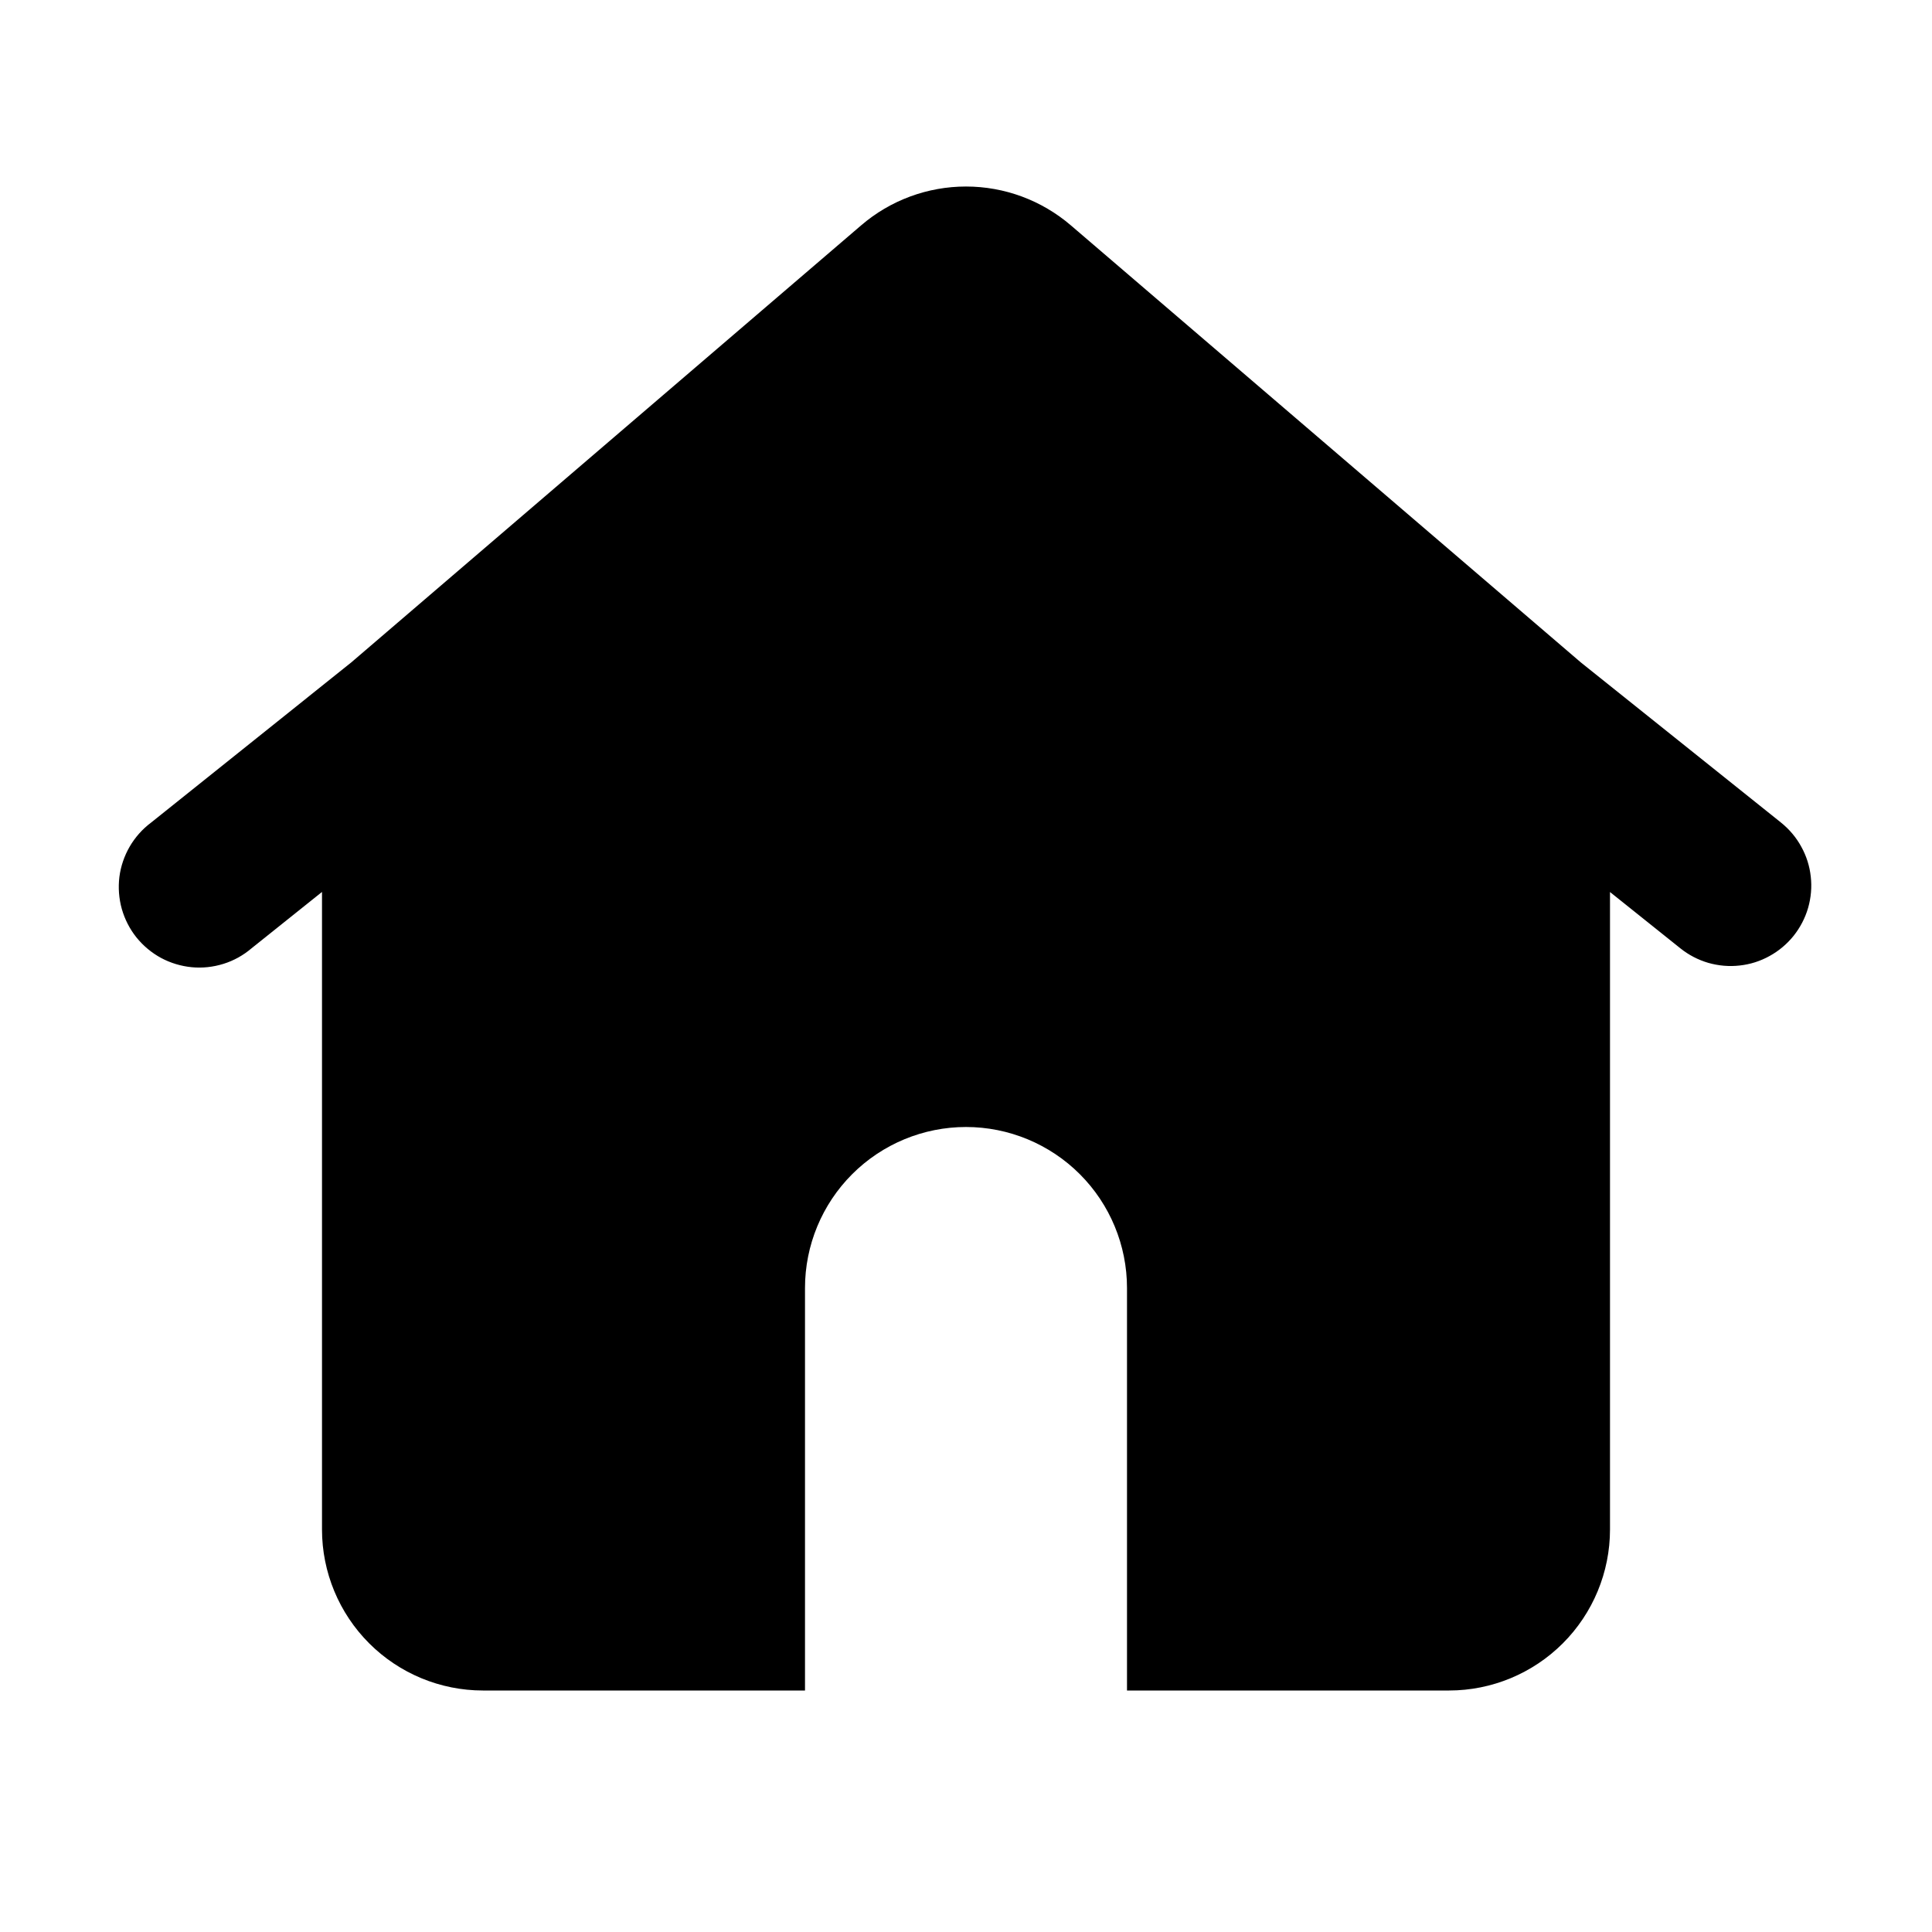
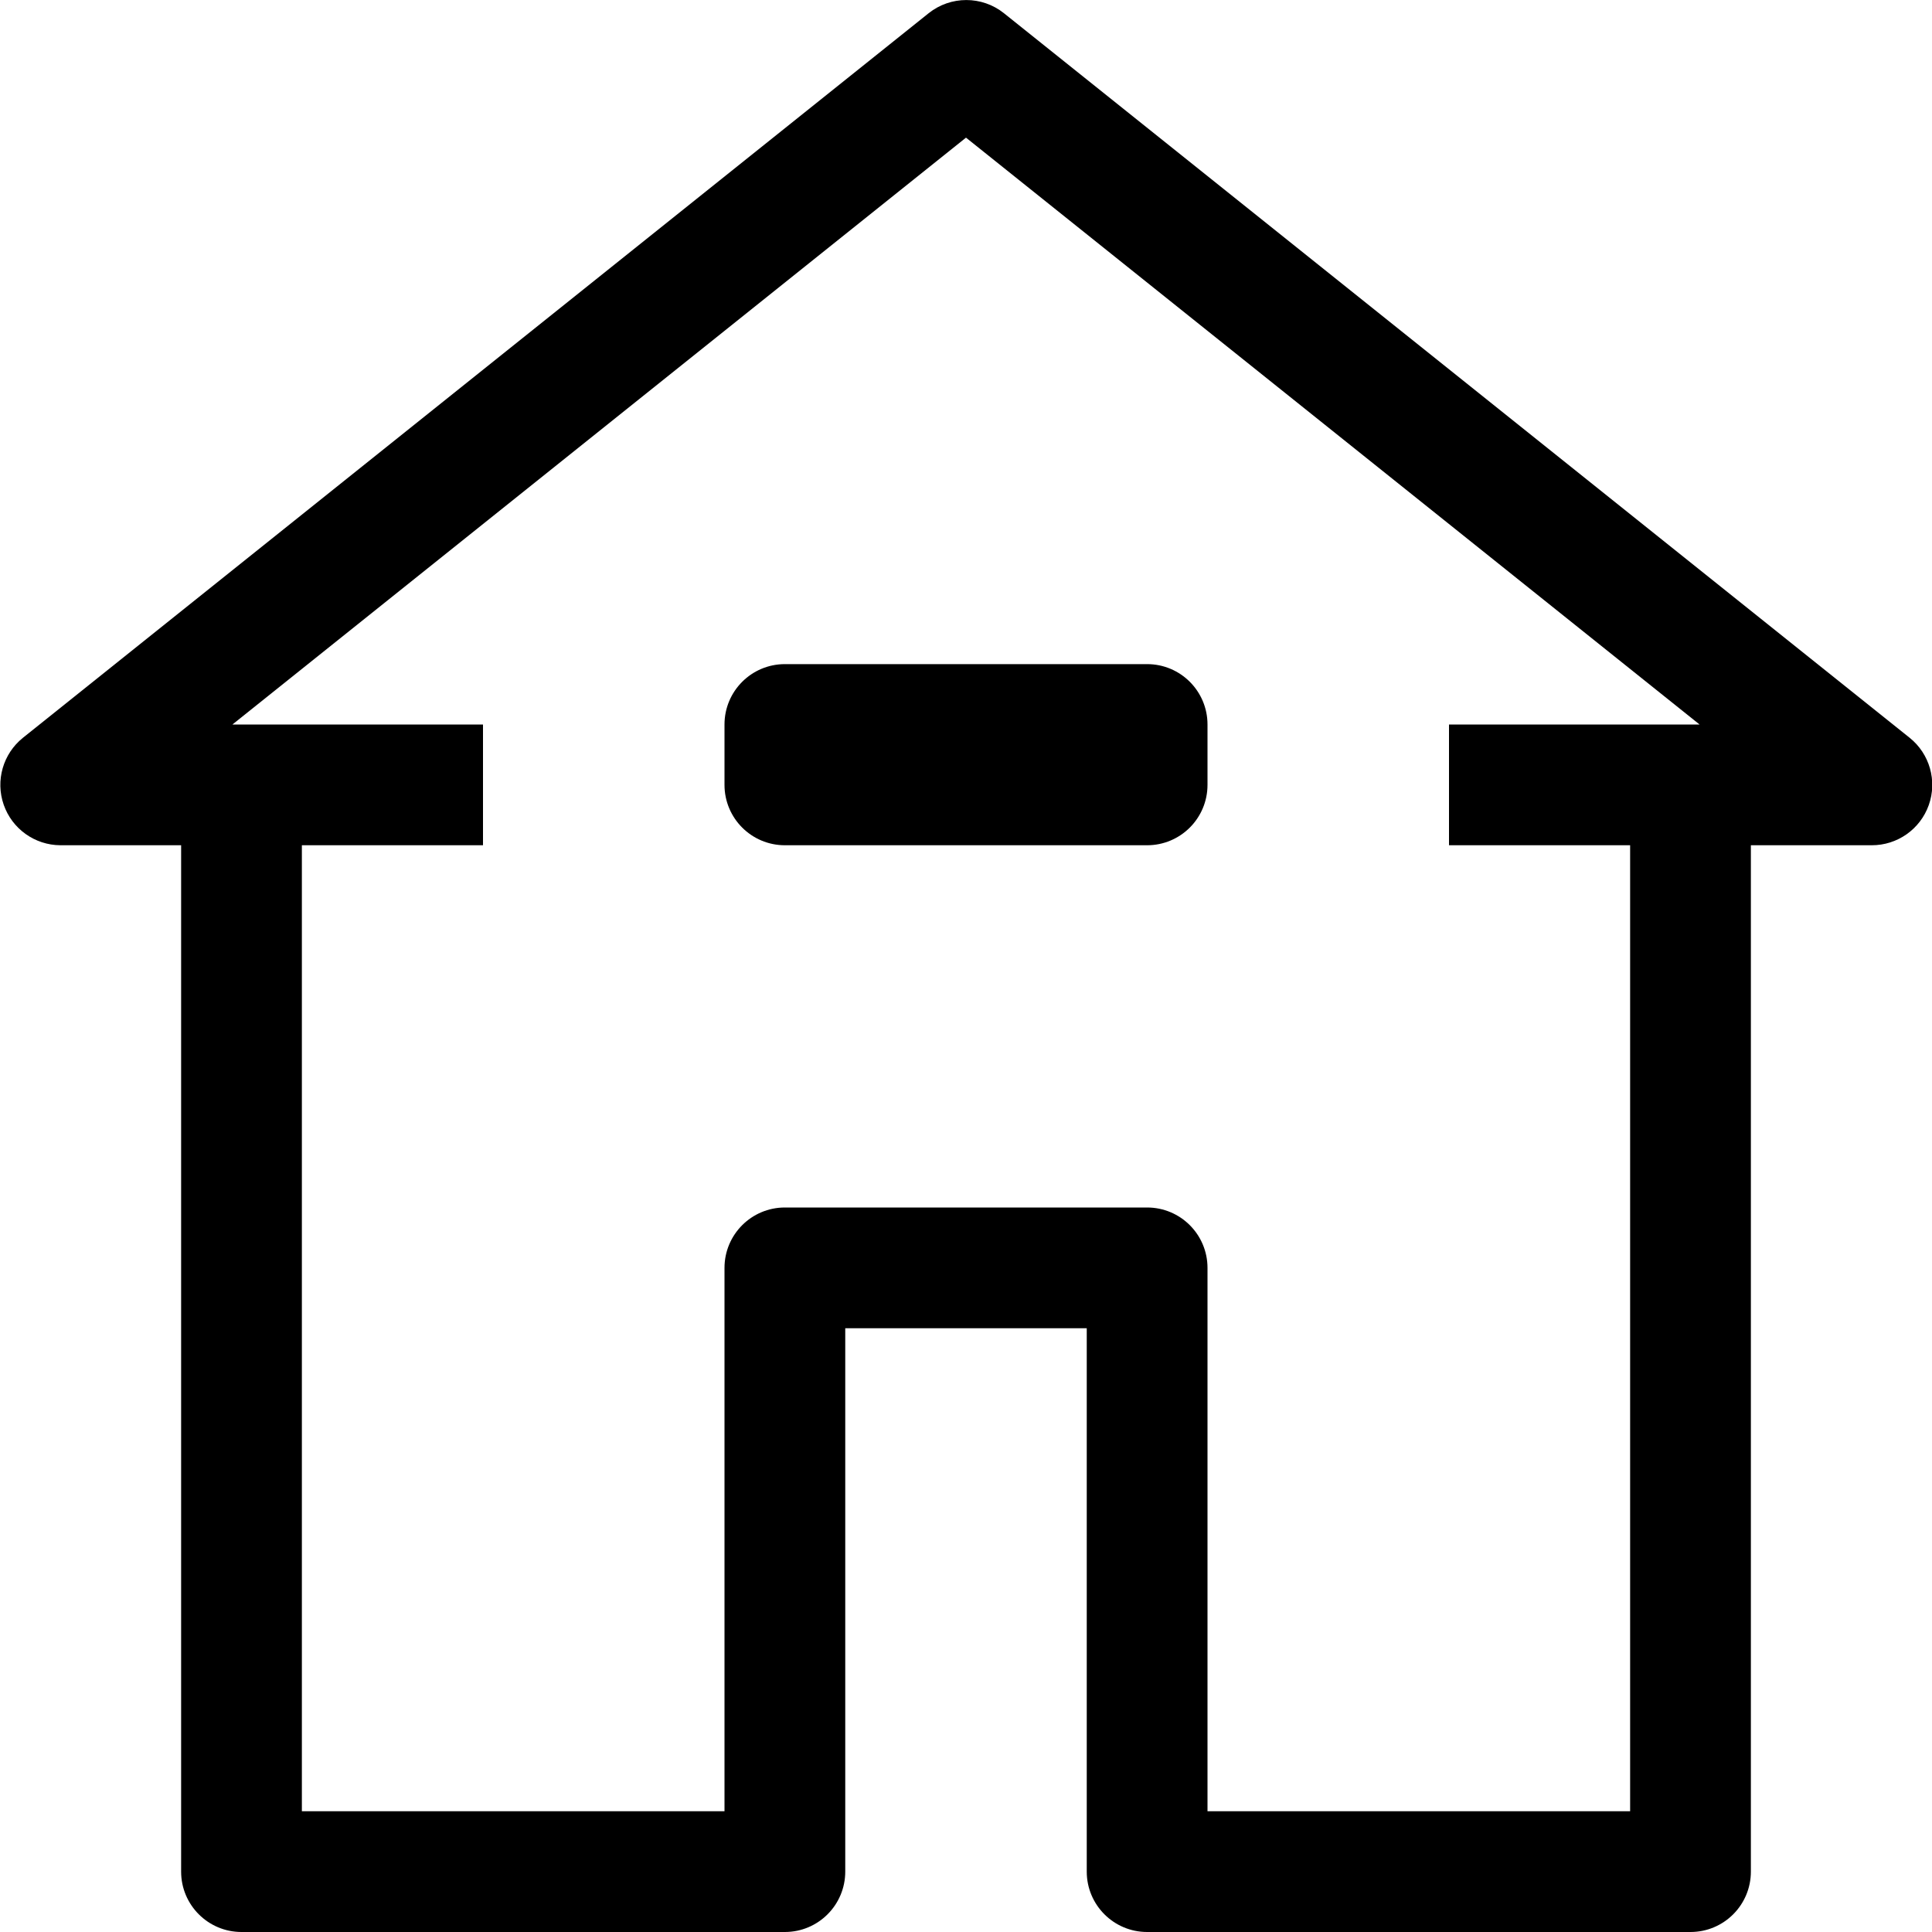
- <svg xmlns="http://www.w3.org/2000/svg" width="24" height="24" viewBox="0 0 24 24" fill="none">
-   <path fill-rule="evenodd" clip-rule="evenodd" d="M10.698 2.799C11.06 2.488 11.522 2.317 12 2.317C12.478 2.317 12.939 2.488 13.302 2.799L19.638 8.229L22.125 10.219C22.227 10.301 22.313 10.402 22.376 10.518C22.44 10.633 22.48 10.759 22.494 10.89C22.509 11.02 22.497 11.152 22.461 11.278C22.424 11.405 22.363 11.522 22.281 11.625C22.199 11.727 22.097 11.813 21.982 11.876C21.867 11.94 21.741 11.98 21.61 11.994C21.48 12.009 21.348 11.997 21.221 11.961C21.095 11.924 20.977 11.863 20.875 11.781L20 11.081V19C20 19.53 19.789 20.039 19.414 20.414C19.039 20.789 18.53 21 18 21H14V16C14 15.47 13.789 14.961 13.414 14.586C13.039 14.211 12.53 14 12 14C11.47 14 10.961 14.211 10.586 14.586C10.211 14.961 10 15.47 10 16V21H6C5.47 21 4.961 20.789 4.586 20.414C4.211 20.039 4 19.53 4 19V11.08L3.125 11.78C3.023 11.867 2.905 11.933 2.777 11.973C2.649 12.013 2.515 12.028 2.381 12.015C2.248 12.002 2.119 11.963 2.001 11.9C1.883 11.836 1.779 11.749 1.695 11.645C1.611 11.54 1.55 11.42 1.513 11.291C1.477 11.162 1.467 11.027 1.483 10.894C1.5 10.761 1.544 10.633 1.611 10.517C1.678 10.402 1.768 10.3 1.875 10.22L4.362 8.23L10.698 2.799Z" fill="black" />
+ <svg xmlns="http://www.w3.org/2000/svg" viewBox="0 0 32 32">
+   <g id="_98-Home" data-name="98-Home">
+     <path d="M31.63,12.22l-15-12a1,1,0,0,0-1.25,0l-15,12A1,1,0,0,0,1,14H3V31a1,1,0,0,0,1,1h9a1,1,0,0,0,1-1V22h4v9a1,1,0,0,0,1,1h9a1,1,0,0,0,1-1V14h2a1,1,0,0,0,.63-1.78ZM24,12v2h3V30H20V21a1,1,0,0,0-1-1H13a1,1,0,0,0-1,1v9H5V14H8V12H3.85L16,2.28,28.15,12Z" />
+     <rect x="12" y="11" width="8" height="3" rx="1" ry="1" />
+   </g>
</svg>
